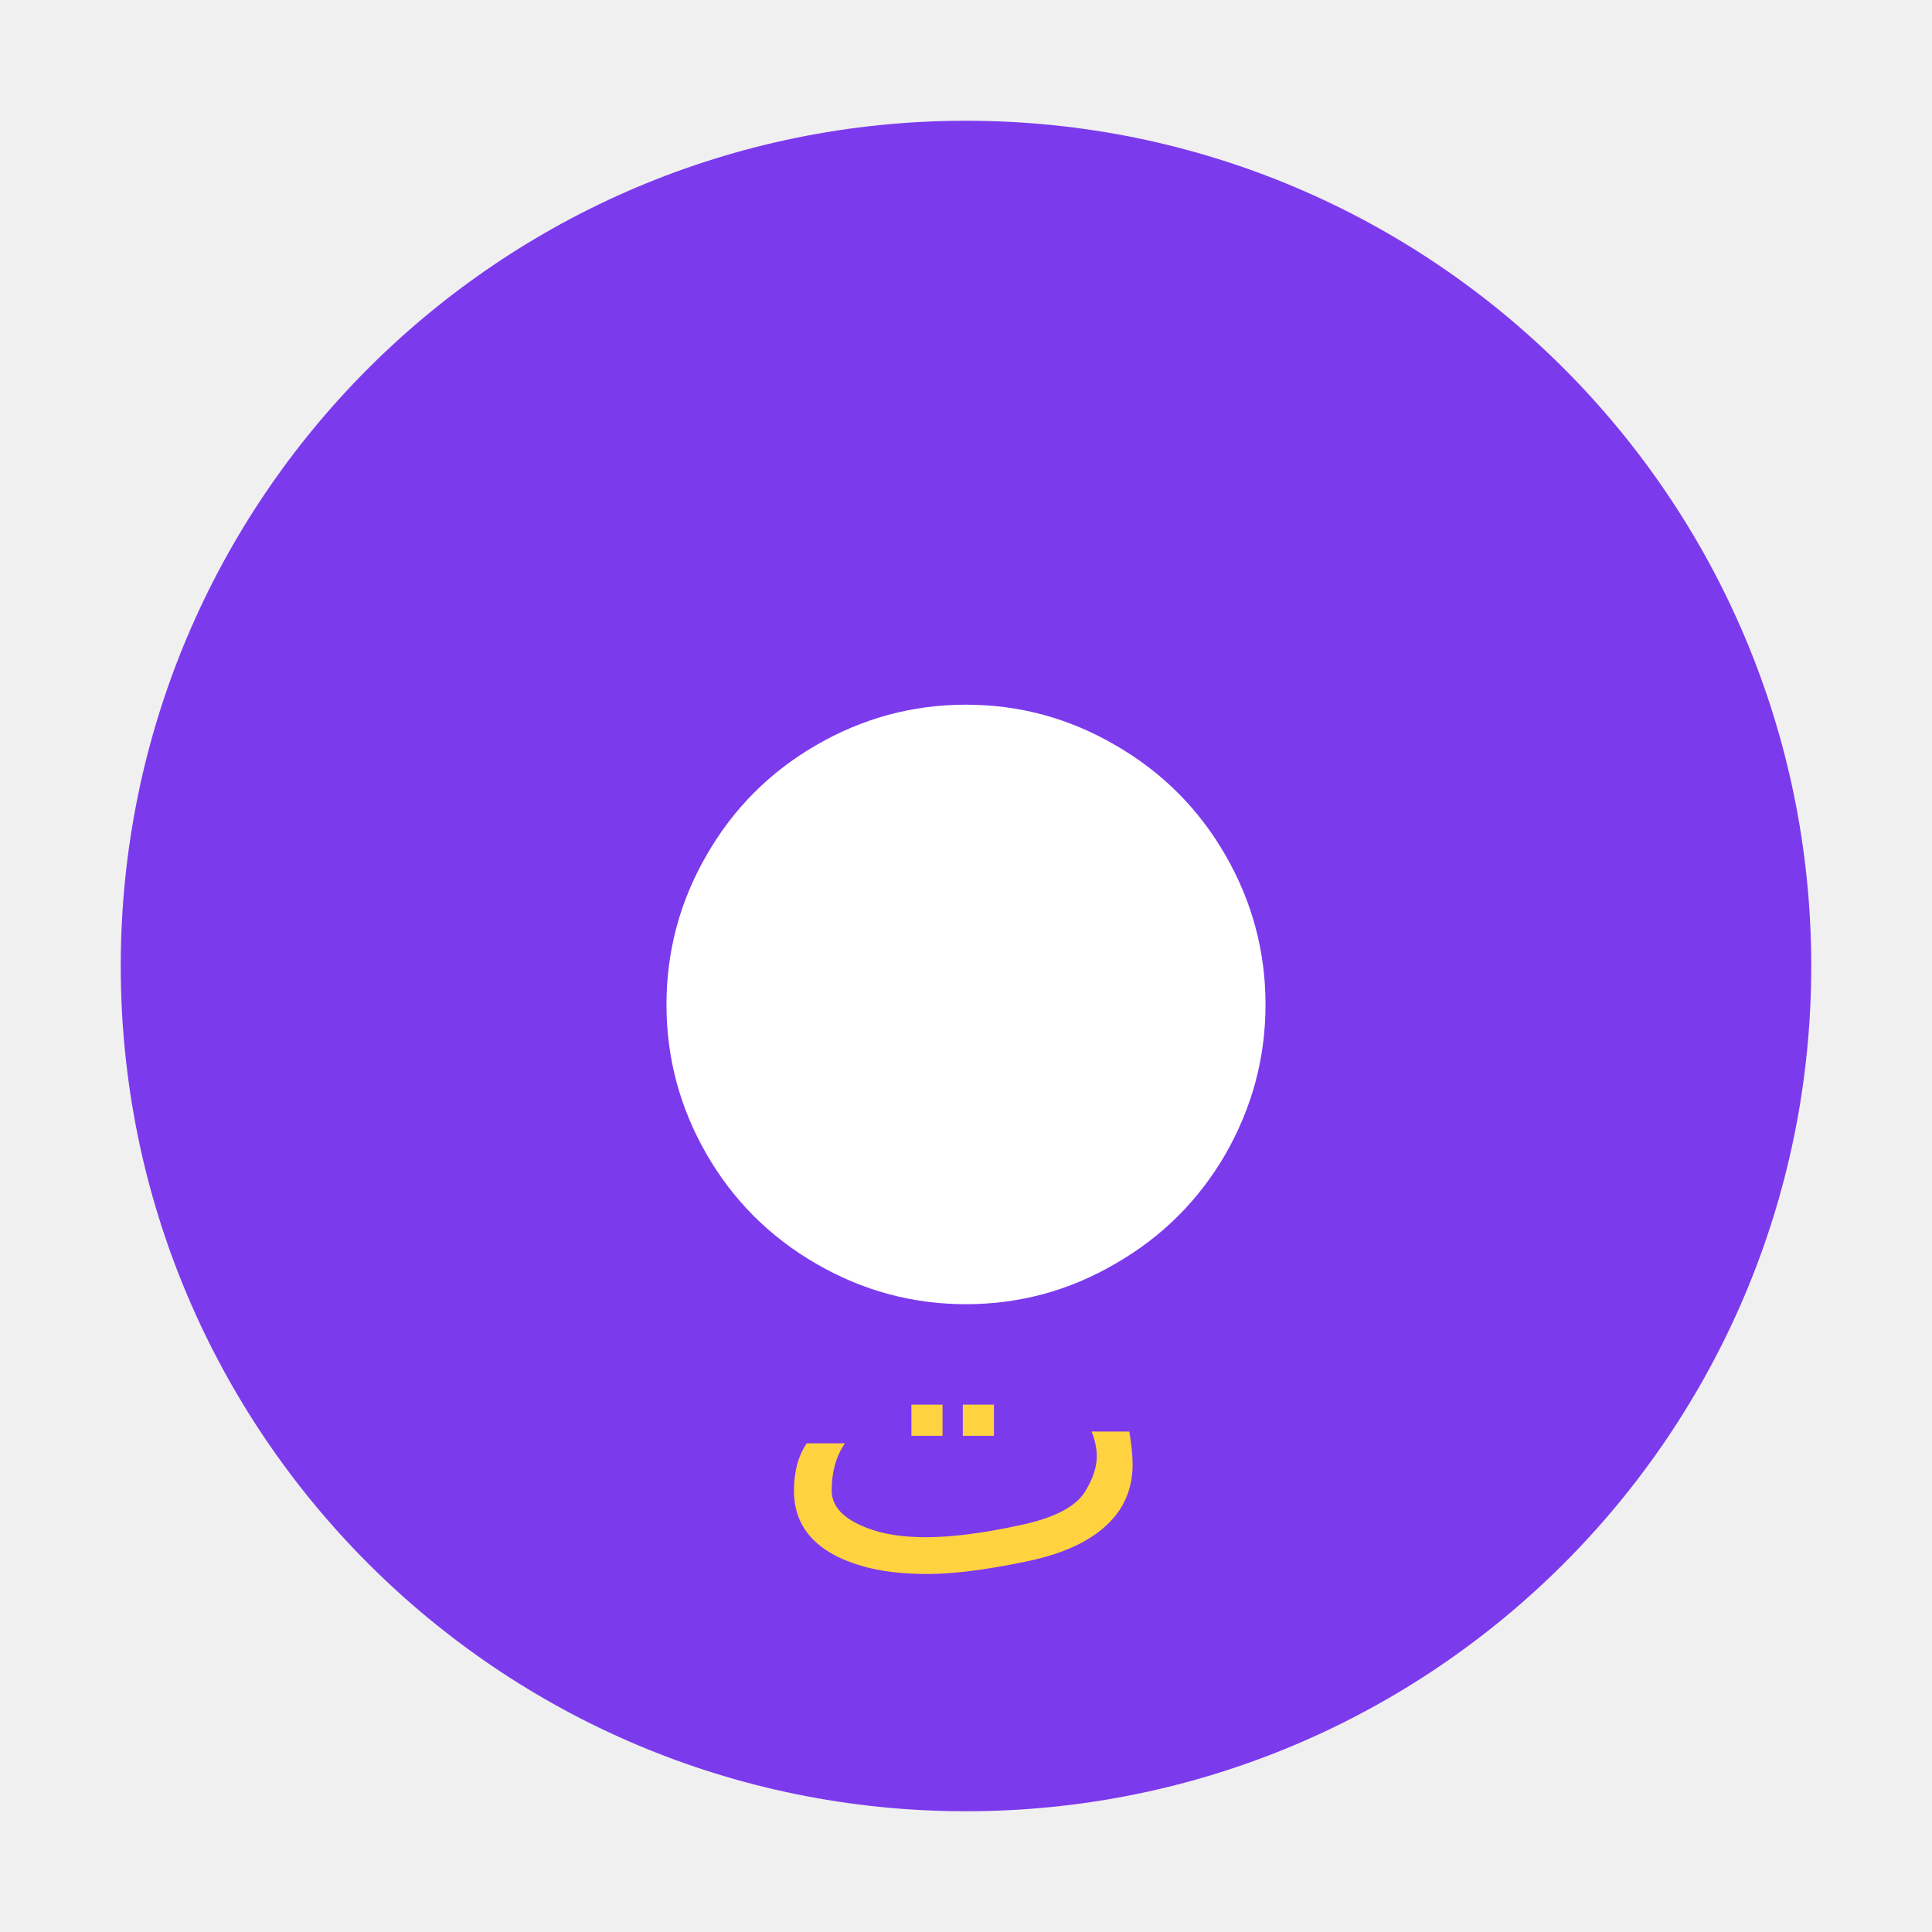
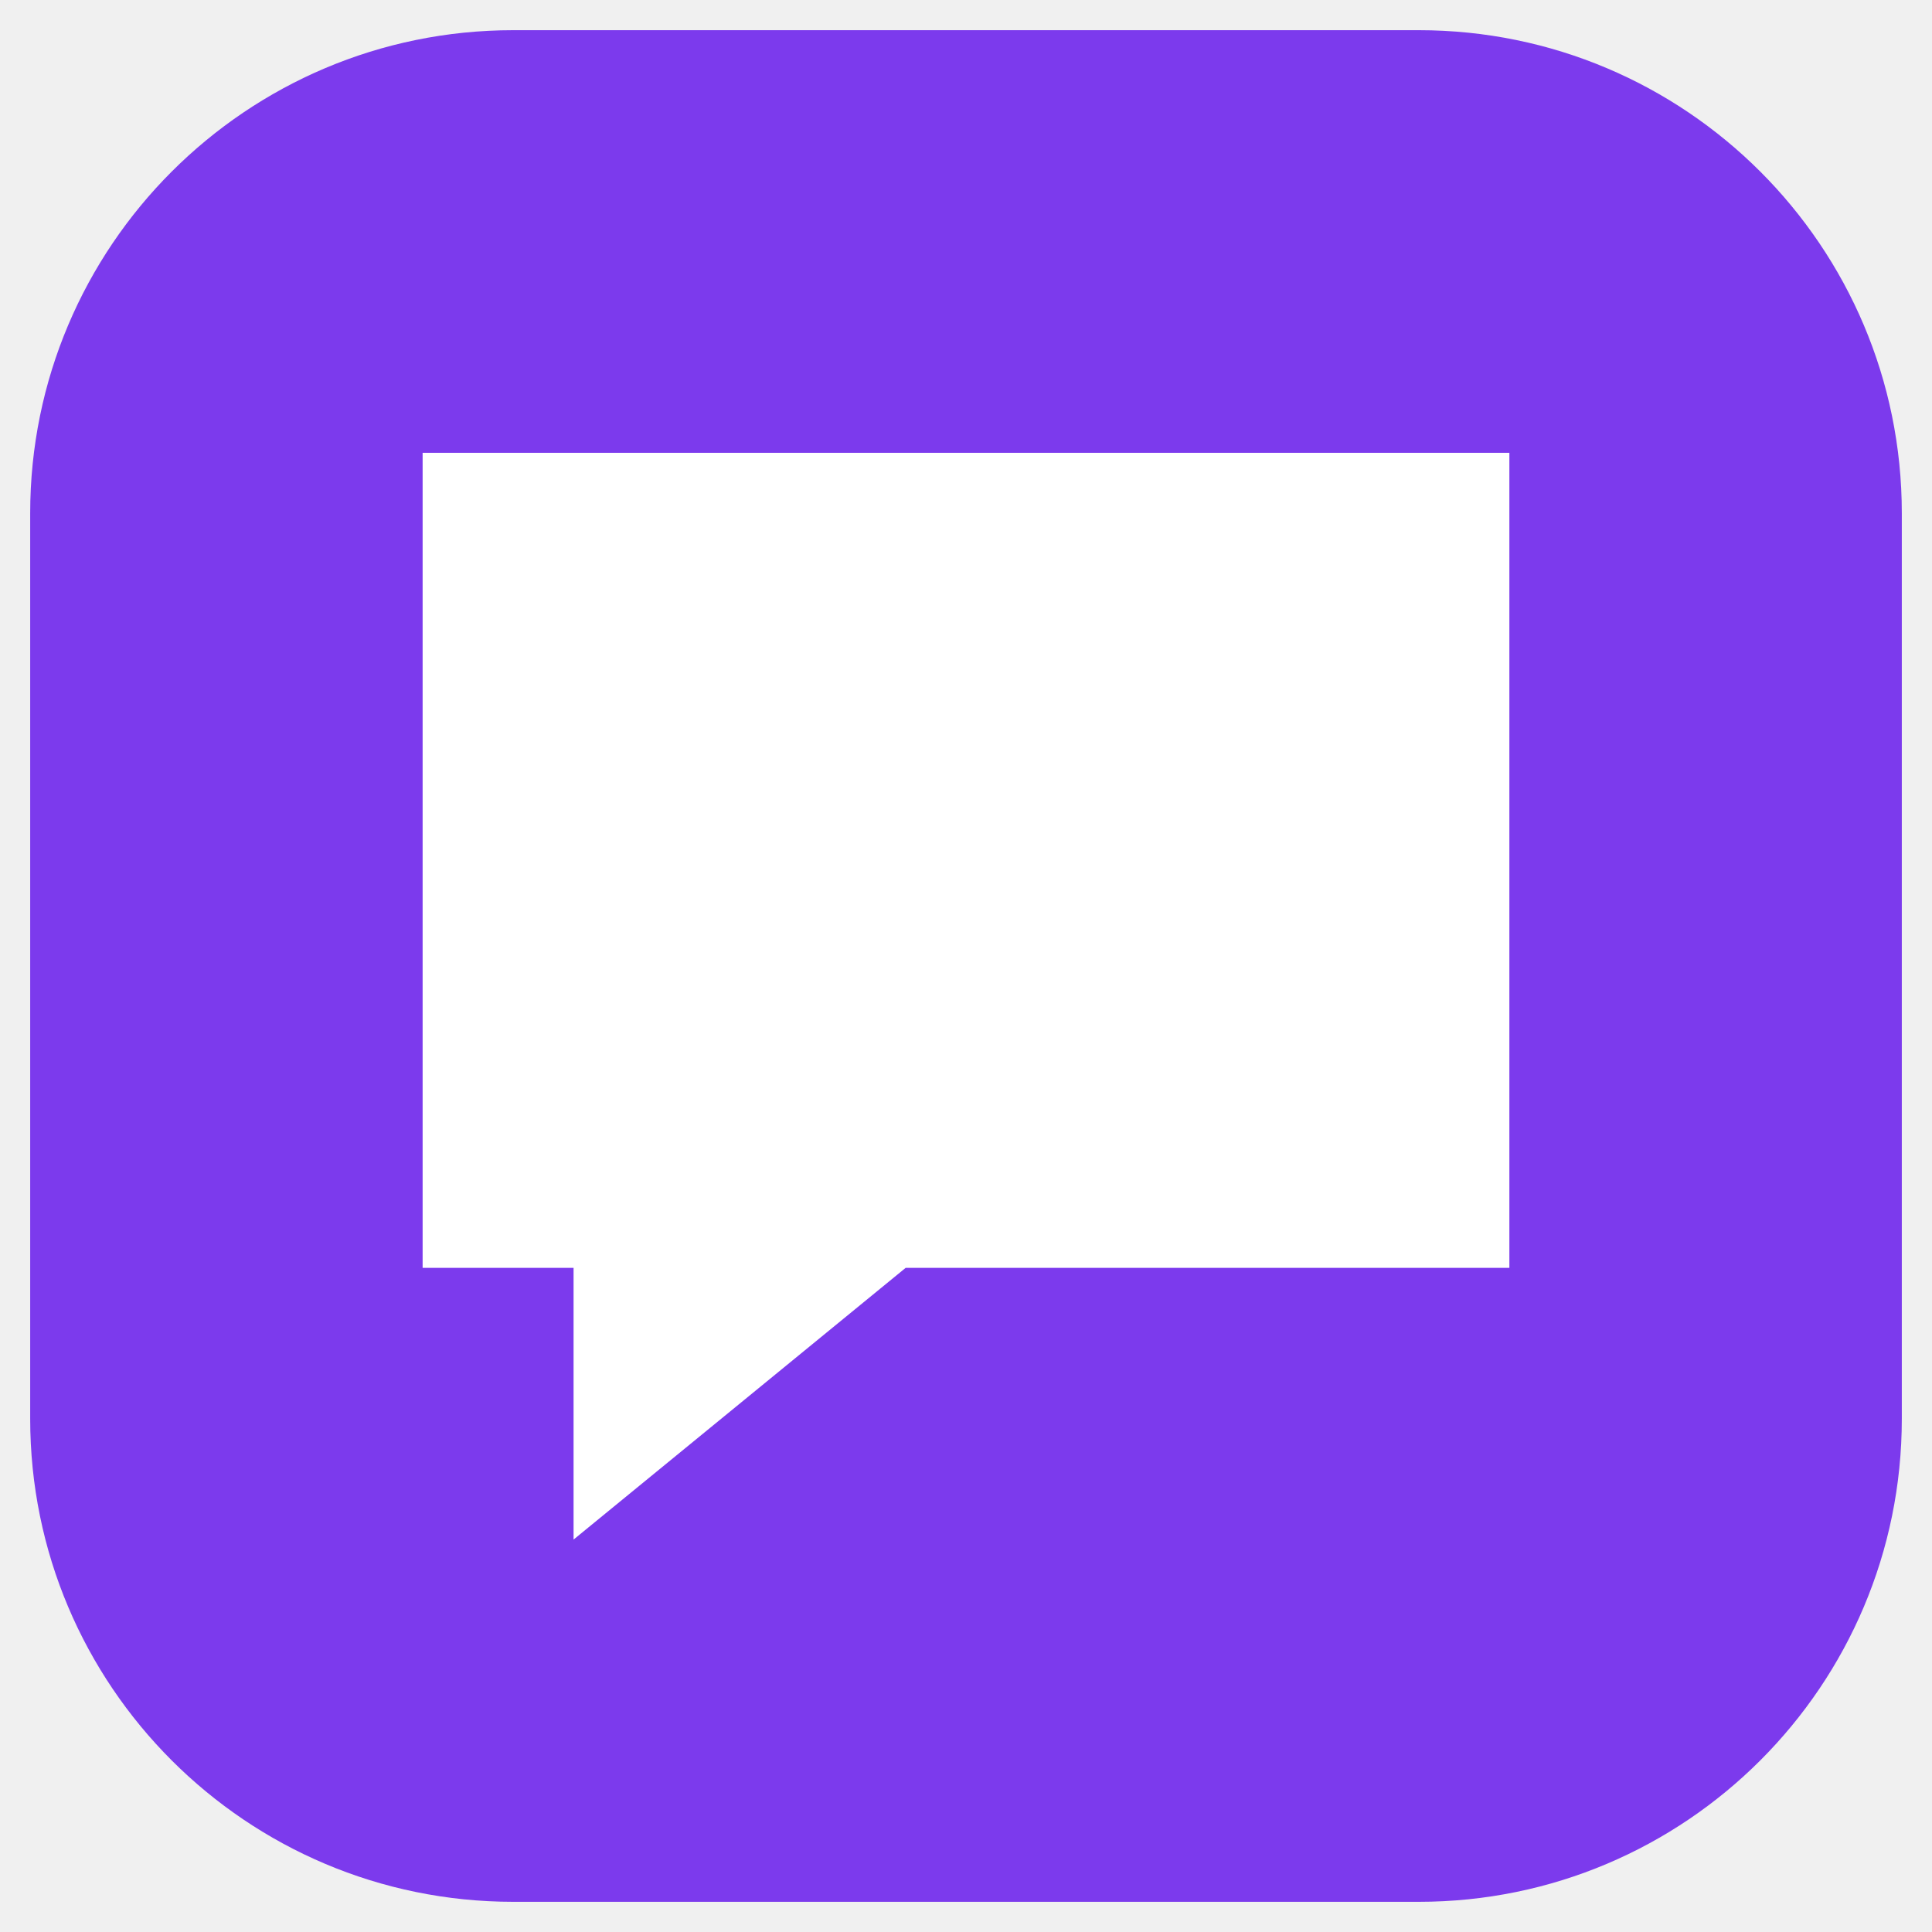
- <svg xmlns="http://www.w3.org/2000/svg" viewBox="0 0 64 64">
-   <circle cx="32" cy="32" r="28" fill="#7c3aed" />
-   <text x="32" y="40" text-anchor="middle" fill="#fff" font-size="26" font-weight="bold" font-family="system-ui,sans-serif">●</text>
-   <text x="32" y="52" text-anchor="middle" fill="#ffd23f" font-size="14" font-family="system-ui,sans-serif">ت</text>
+ <svg xmlns="http://www.w3.org/2000/svg" viewBox="0 0 64 64" role="img" aria-label="تعليق">
+   <rect x="1" y="1" width="62" height="62" rx="16" fill="#7c3aed" />
+   <g fill="#ffffff">
+     <path d="M14 15h36v27H30L19 51v-9h-5z" />
+   </g>
</svg>
